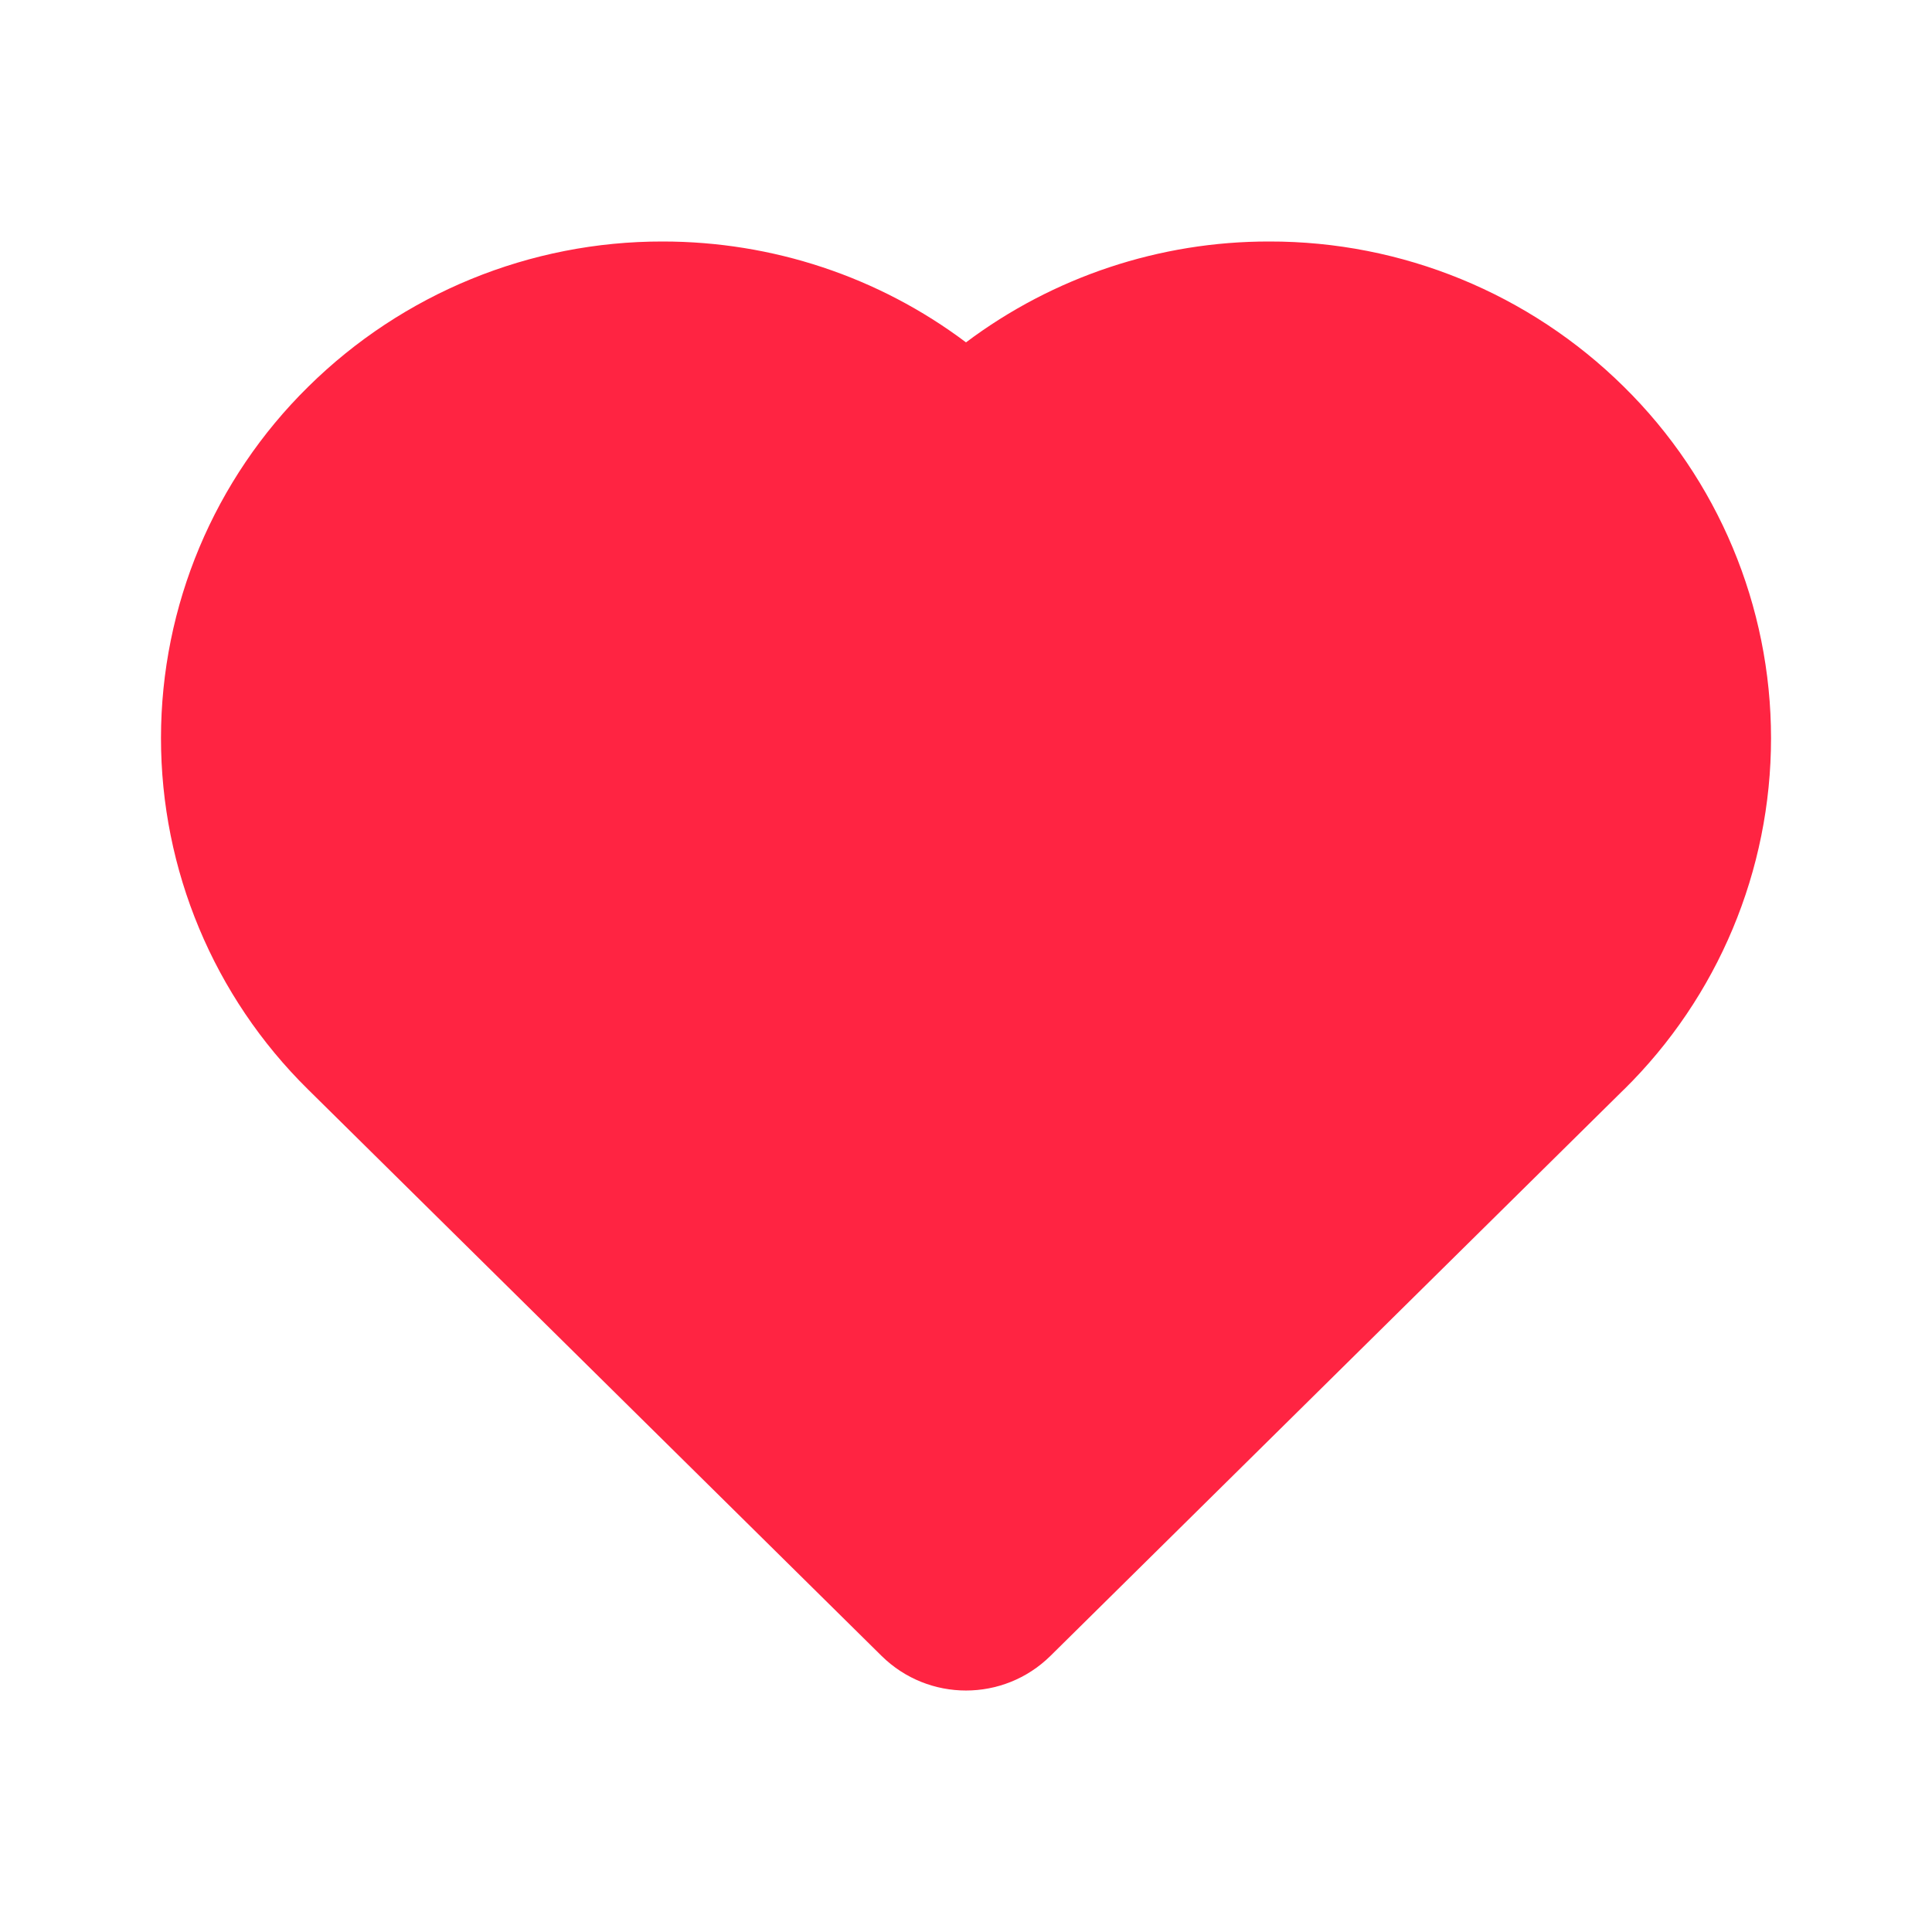
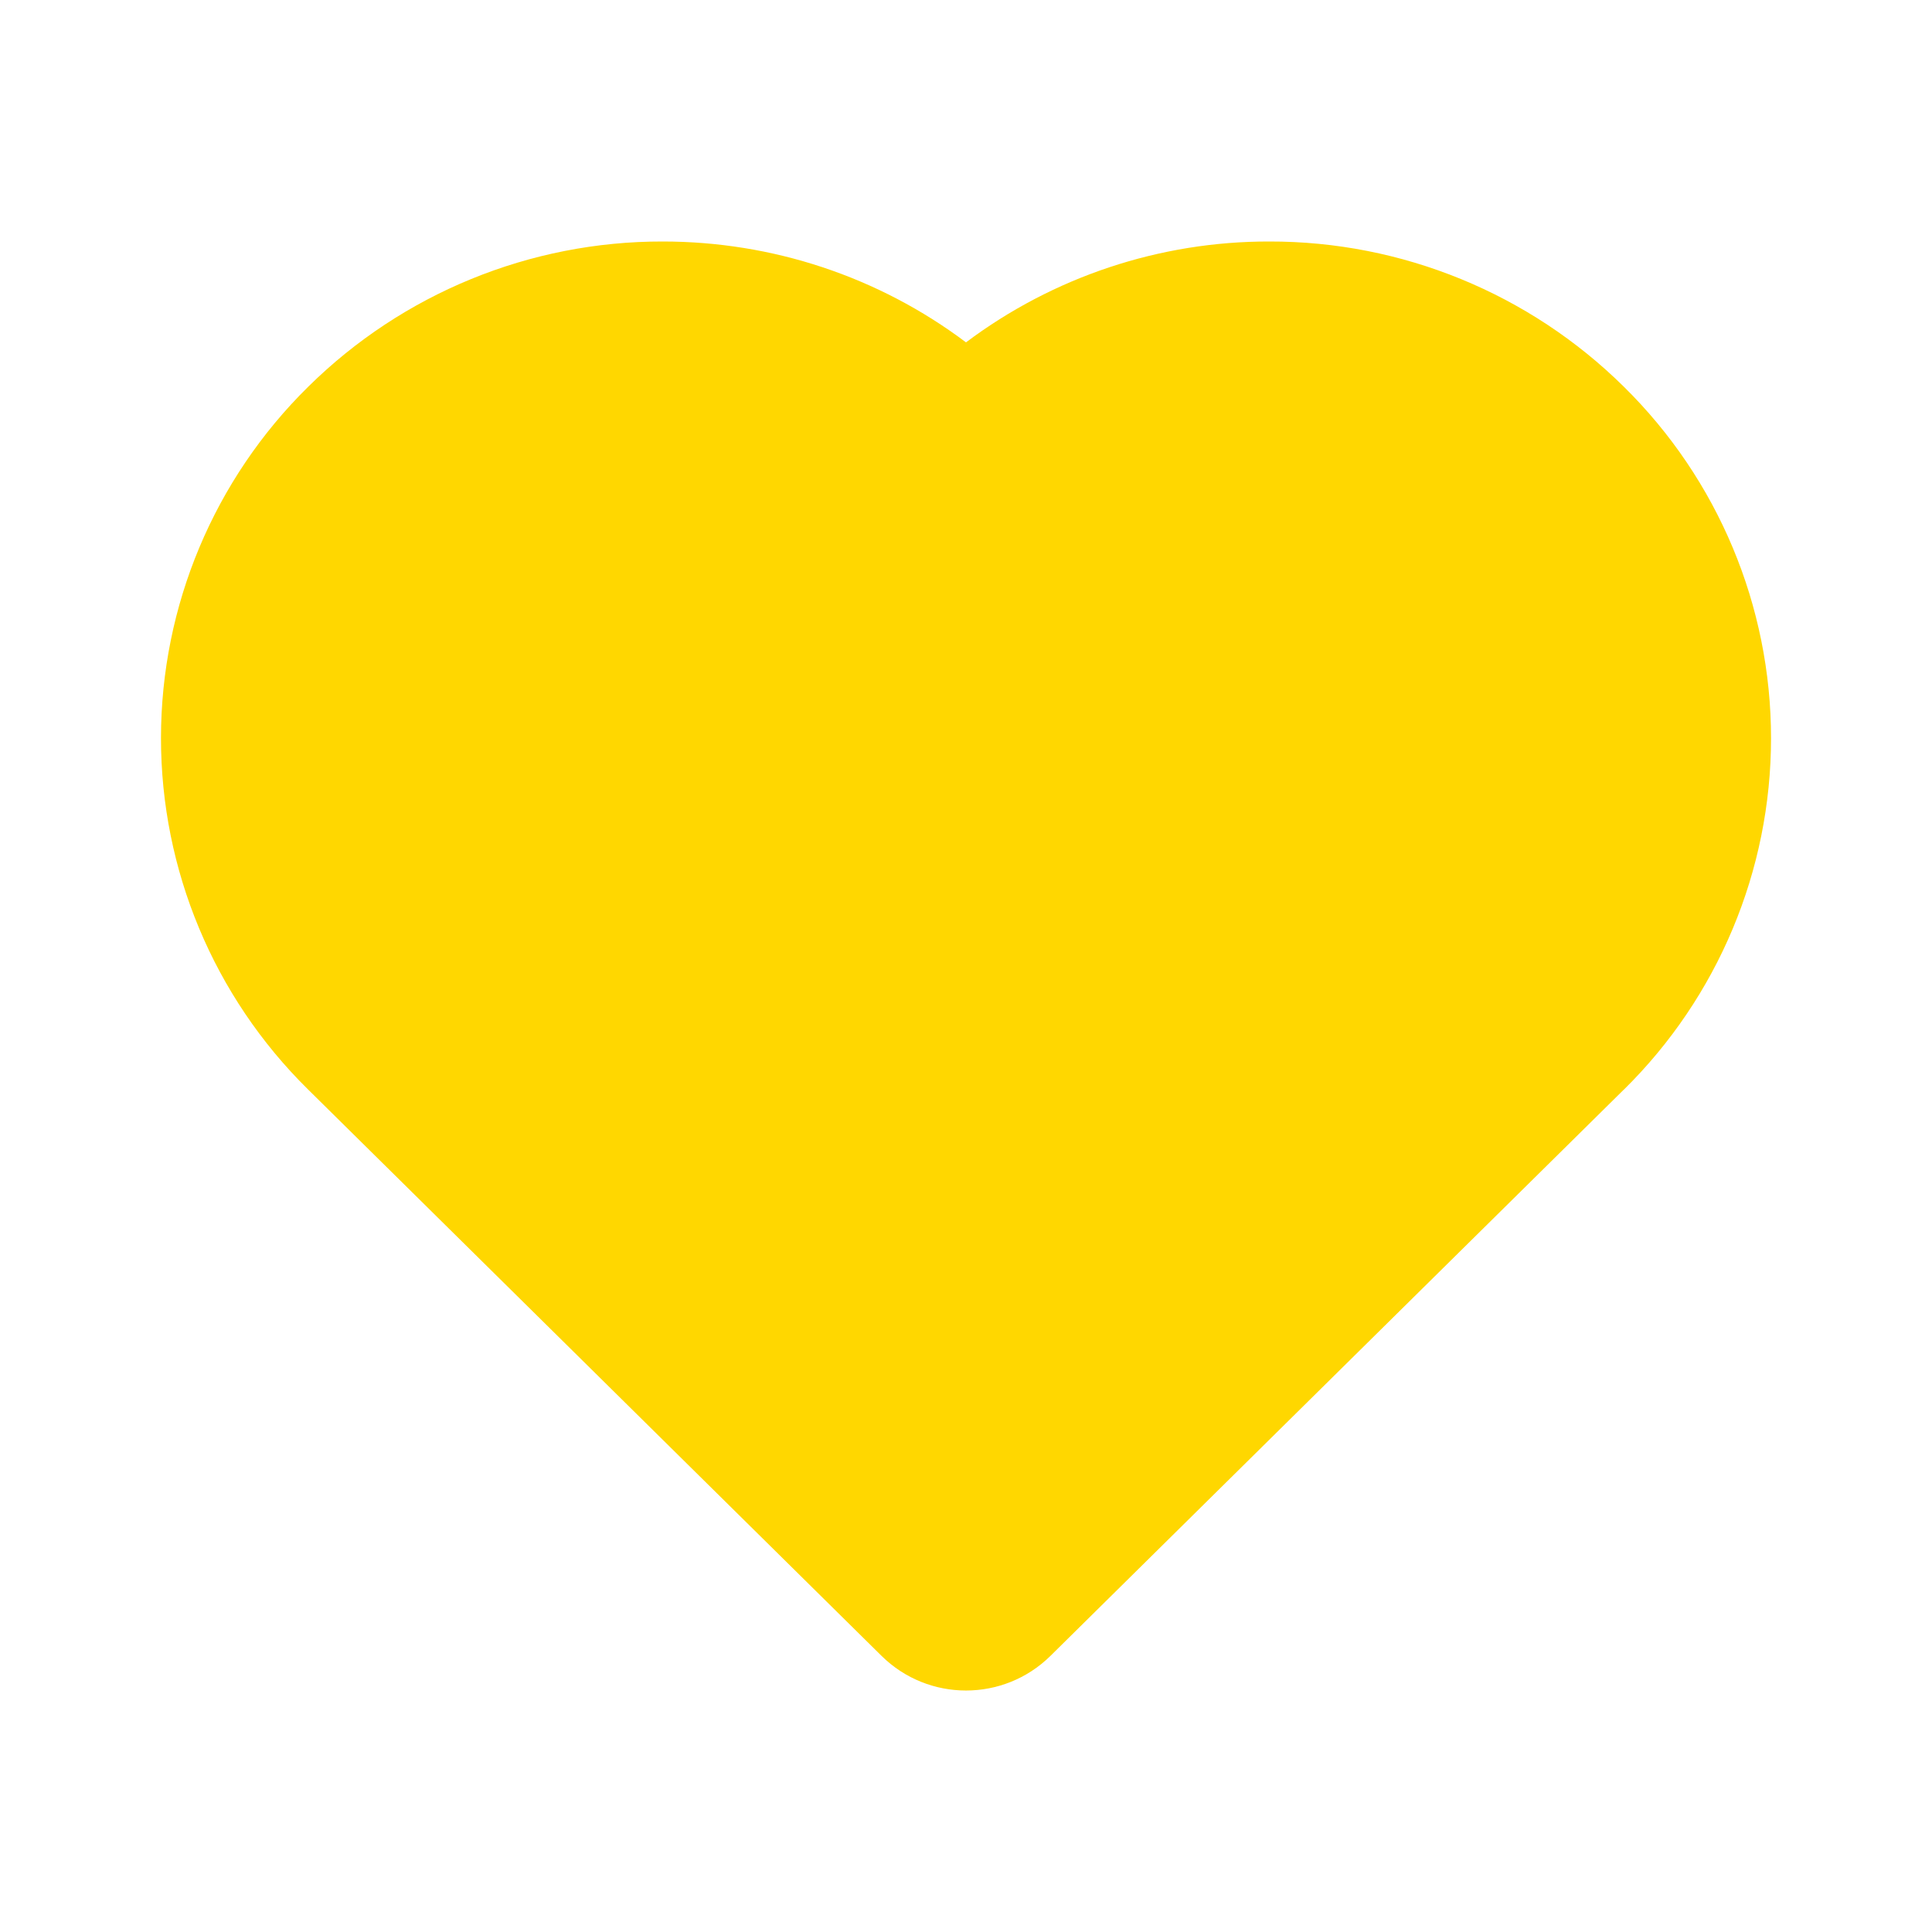
<svg xmlns="http://www.w3.org/2000/svg" width="24" height="24" viewBox="0 0 24 24">
-   <path fill="#ff2442" d="m20.17 13.537-7.122 7.034a1.494 1.494 0 0 1-2.096 0l-7.128-7.04a6.125 6.125 0 0 1 .006-8.728A6.25 6.25 0 0 1 8.233 3c1.36 0 2.68.436 3.767 1.253A6.26 6.26 0 0 1 15.767 3a6.25 6.25 0 0 1 4.404 1.803 6.127 6.127 0 0 1 0 8.734" />
+   <path fill="#FFD700" d="m20.17 13.537-7.122 7.034a1.494 1.494 0 0 1-2.096 0l-7.128-7.04a6.125 6.125 0 0 1 .006-8.728A6.25 6.25 0 0 1 8.233 3c1.36 0 2.68.436 3.767 1.253A6.26 6.26 0 0 1 15.767 3a6.25 6.25 0 0 1 4.404 1.803 6.127 6.127 0 0 1 0 8.734" />
</svg>
